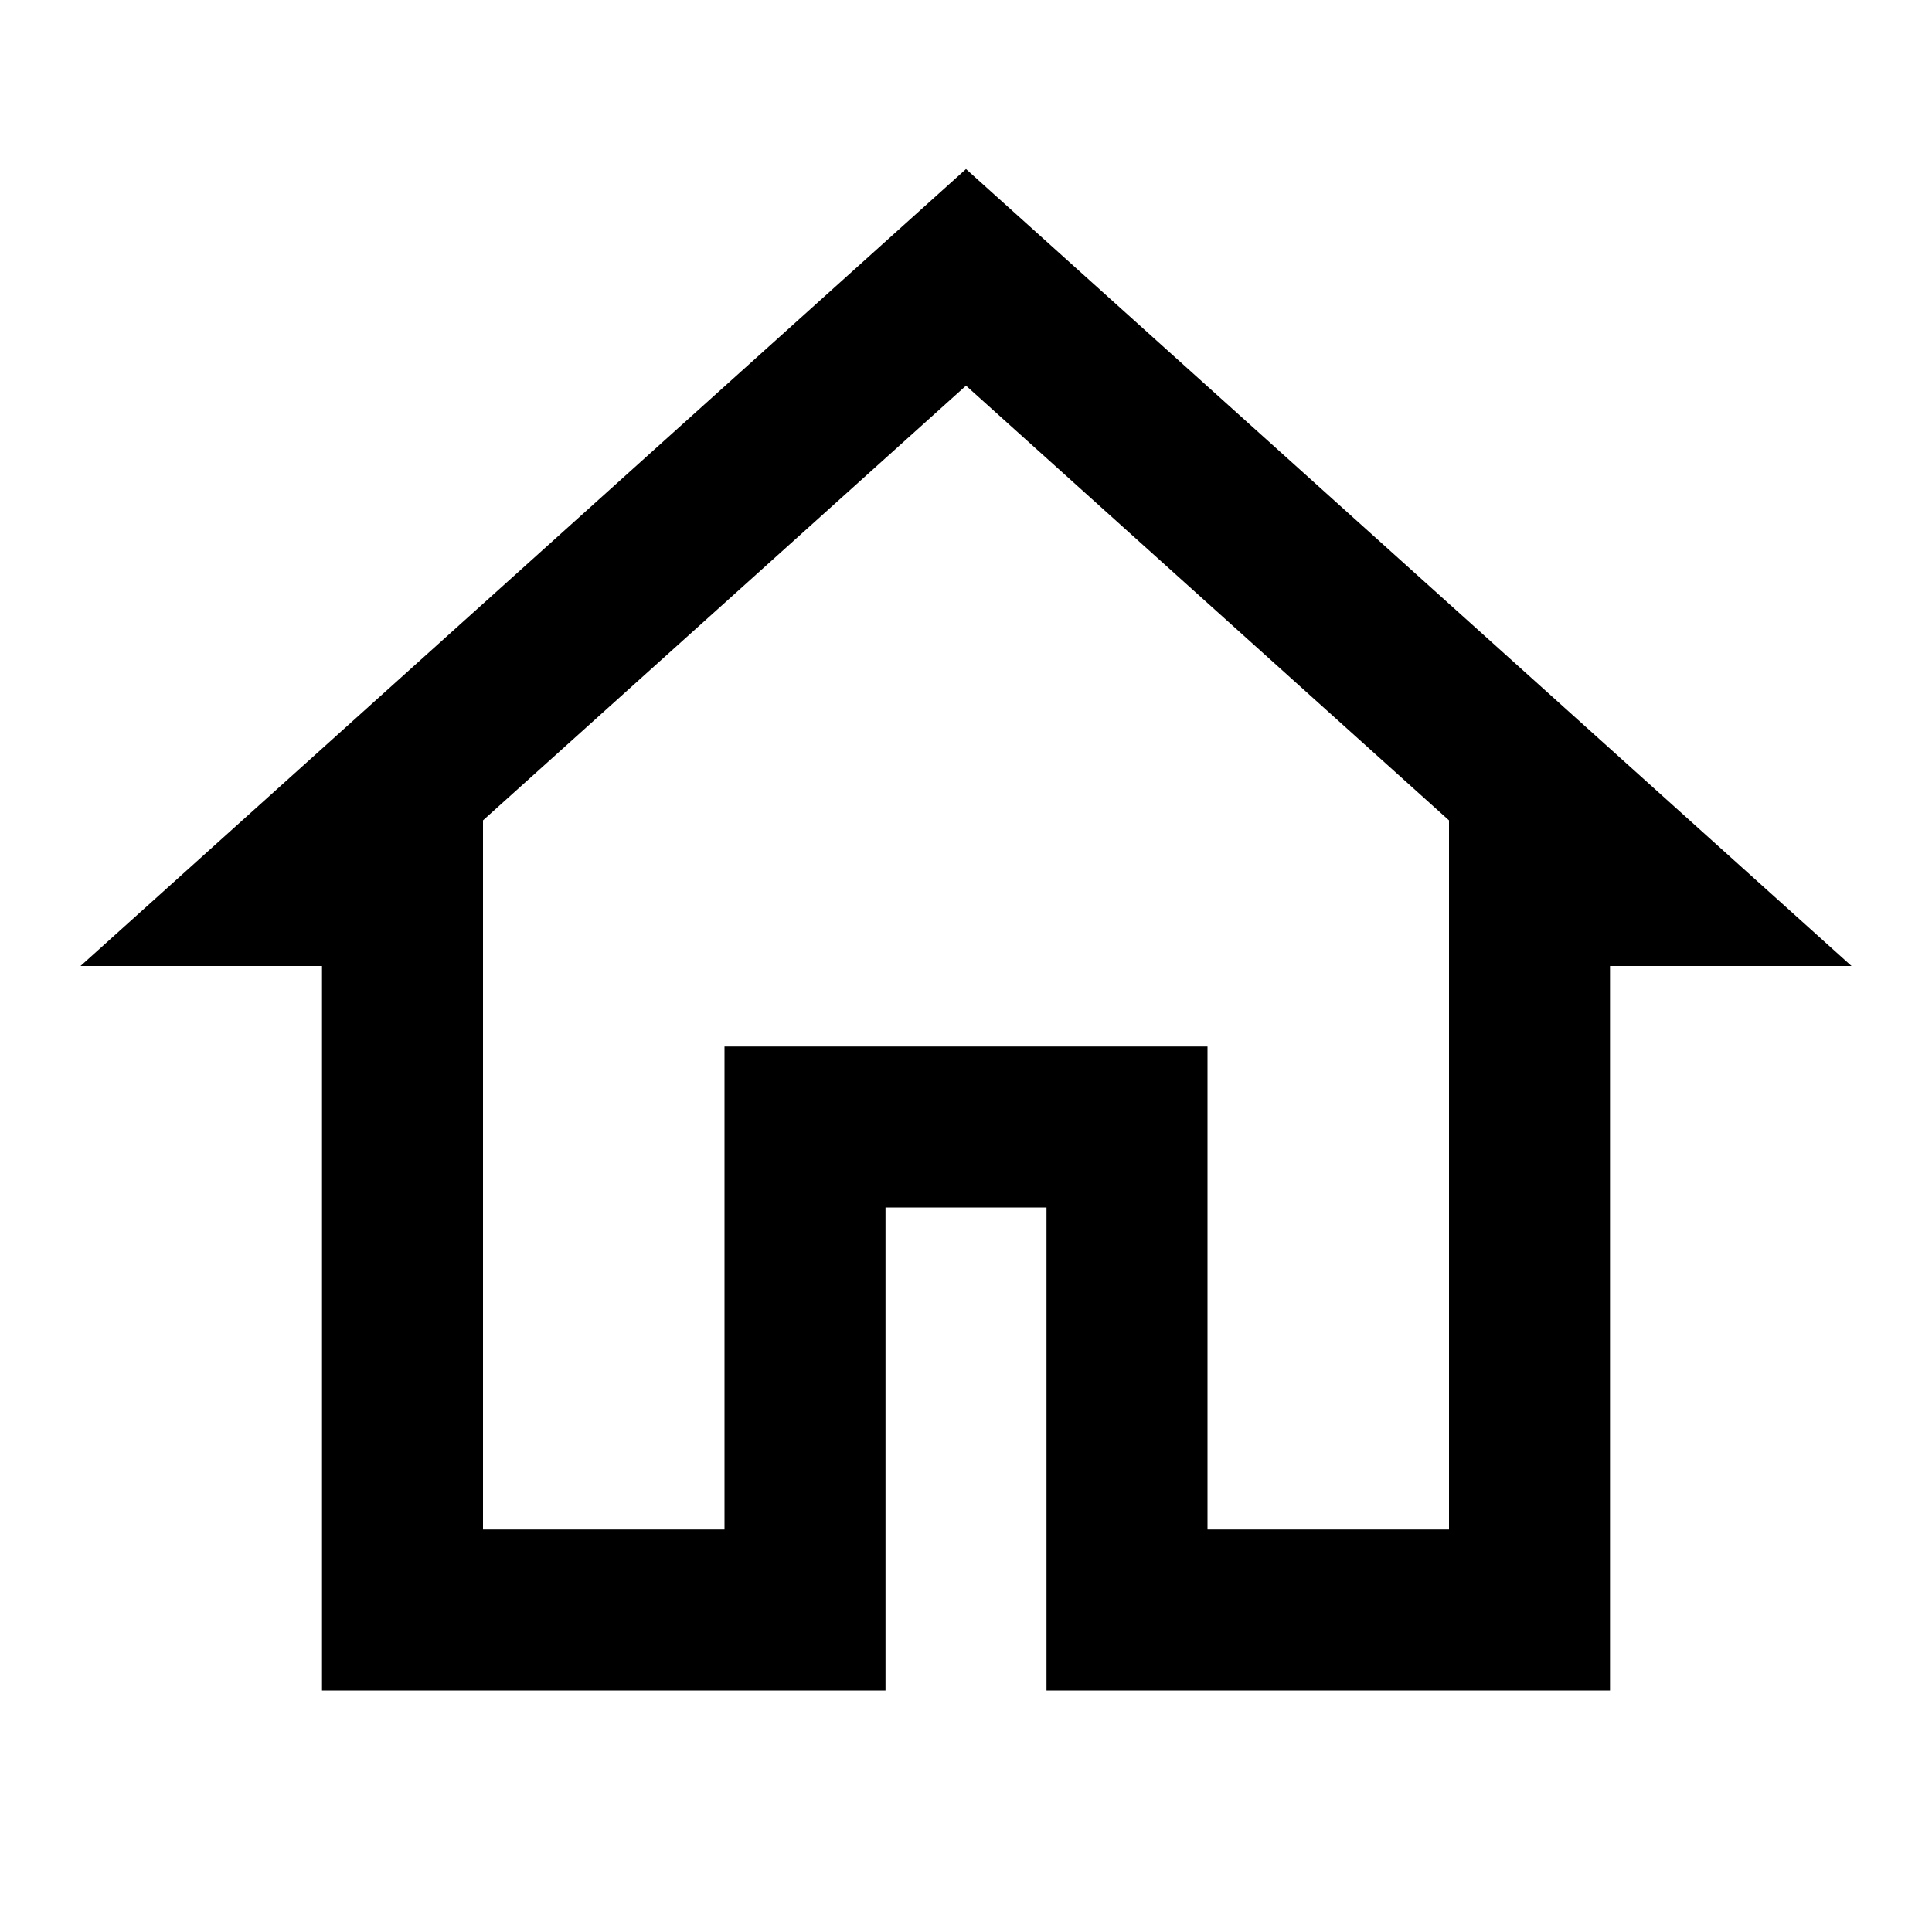
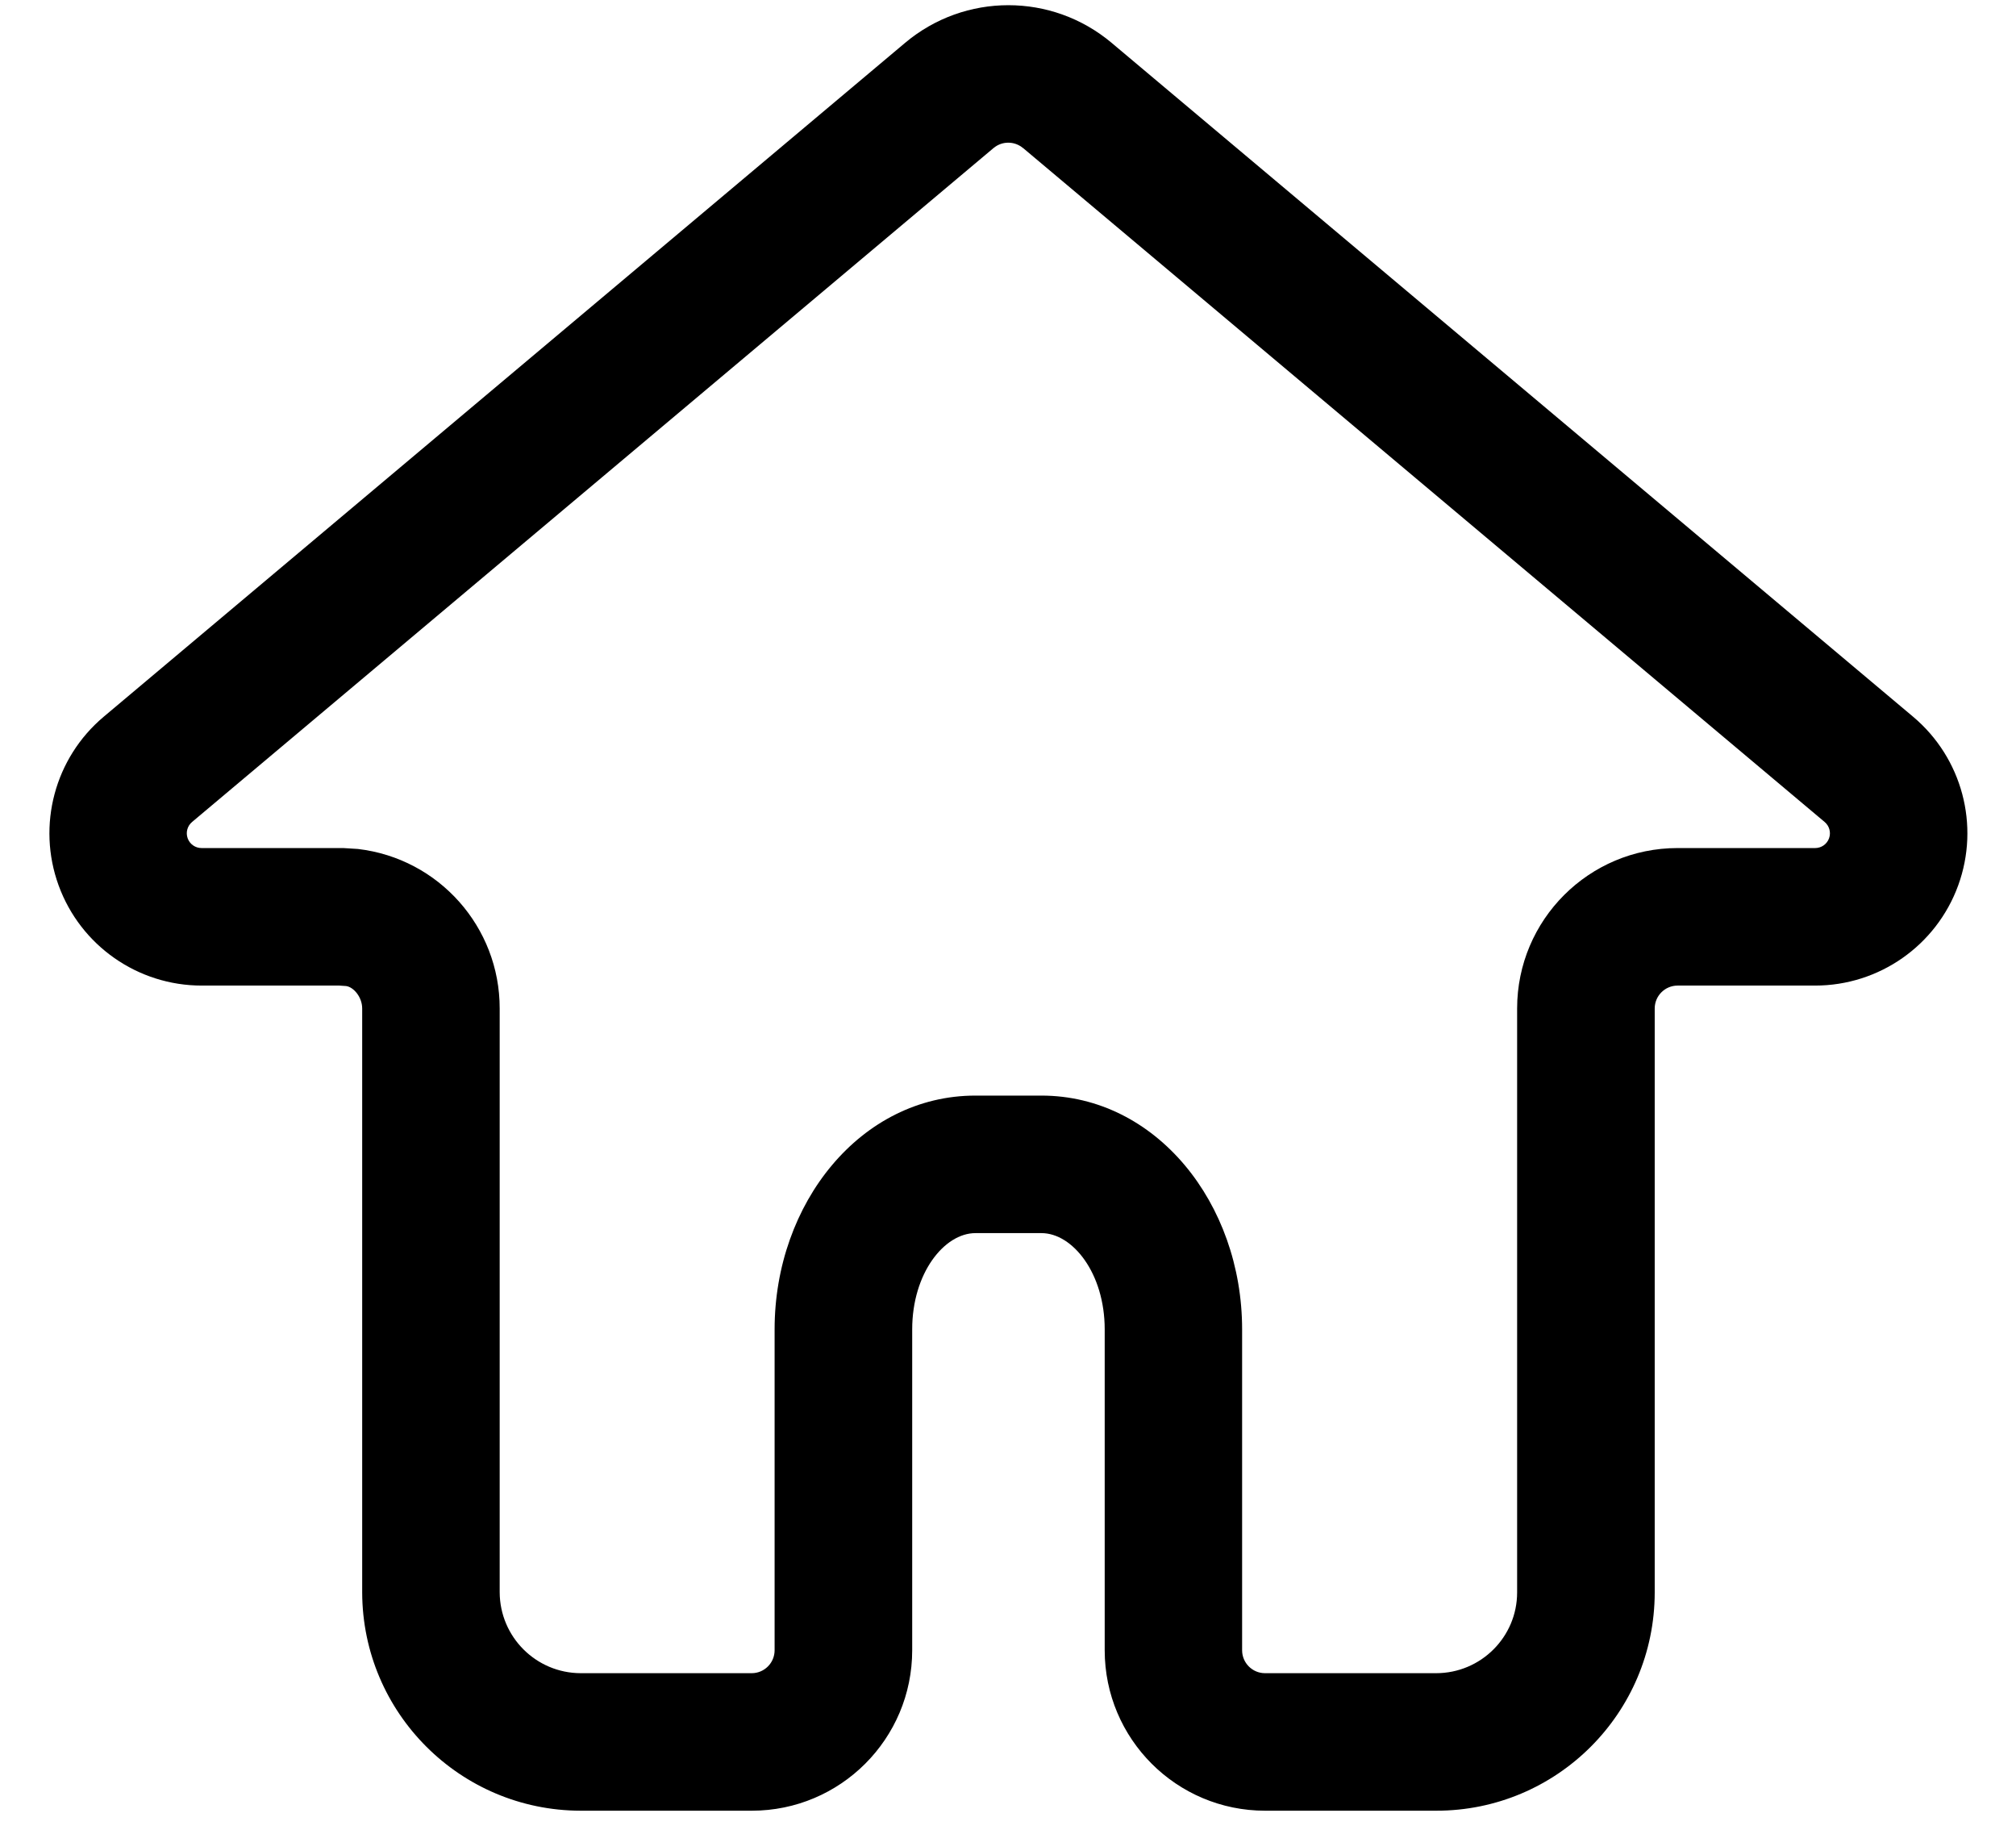
- <svg xmlns="http://www.w3.org/2000/svg" viewBox="0 0 24 24" width="24px" height="24px">
-   <path d="M 12 2.1 L 1 12 L 4 12 L 4 21 L 11 21 L 11 15 L 13 15 L 13 21 L 20 21 L 20 12 L 23 12 L 12 2.1 z M 12 4.791 L 18 10.191 L 18 11 L 18 19 L 15 19 L 15 13 L 9 13 L 9 19 L 6 19 L 6 10.191 L 12 4.791 z" />
+ <svg xmlns="http://www.w3.org/2000/svg" t="1755348550564" class="icon" viewBox="0 0 1126 1024" version="1.1" p-id="1173" width="52.781" height="48">
+   <path d="M505.549 23.91l-447.59 376.32a85.043 85.043 0 0 0 54.784 150.17h76.8l3.738 0.256c4.096 0.512 9.011 6.042 9.011 12.544v326.144a122.214 122.214 0 0 0 122.01 121.856h95.59A89.6 89.6 0 0 0 509.491 921.6v-179.2c0-31.386 17.92-53.76 35.328-53.76h36.864c17.408 0 35.328 22.374 35.328 53.76V921.6c0 49.459 40.09 89.6 89.6 89.6h95.539a121.958 121.958 0 0 0 122.061-121.856V563.2a12.8 12.8 0 0 1 12.8-12.8h76.8a85.043 85.043 0 0 0 54.682-150.17L620.851 23.91a89.6 89.6 0 0 0-115.302 0z m65.894 58.778l447.642 376.32a8.243 8.243 0 0 1-5.274 14.592h-76.8A89.6 89.6 0 0 0 847.36 563.2v326.144c0 24.832-20.275 45.056-45.261 45.056H706.56a12.8 12.8 0 0 1-12.8-12.8v-179.2c0-70.502-48.128-130.56-112.128-130.56h-36.864c-64 0-112.128 60.058-112.128 130.56V921.6a12.8 12.8 0 0 1-12.8 12.8H324.352a45.363 45.363 0 0 1-45.261-45.261V563.2A89.6 89.6 0 0 0 199.936 474.112l-8.192-0.512L112.64 473.6a8.243 8.243 0 0 1-5.325-14.592l447.59-376.32a12.8 12.8 0 0 1 16.486 0z" fill="#000000" p-id="1174" />
</svg>
